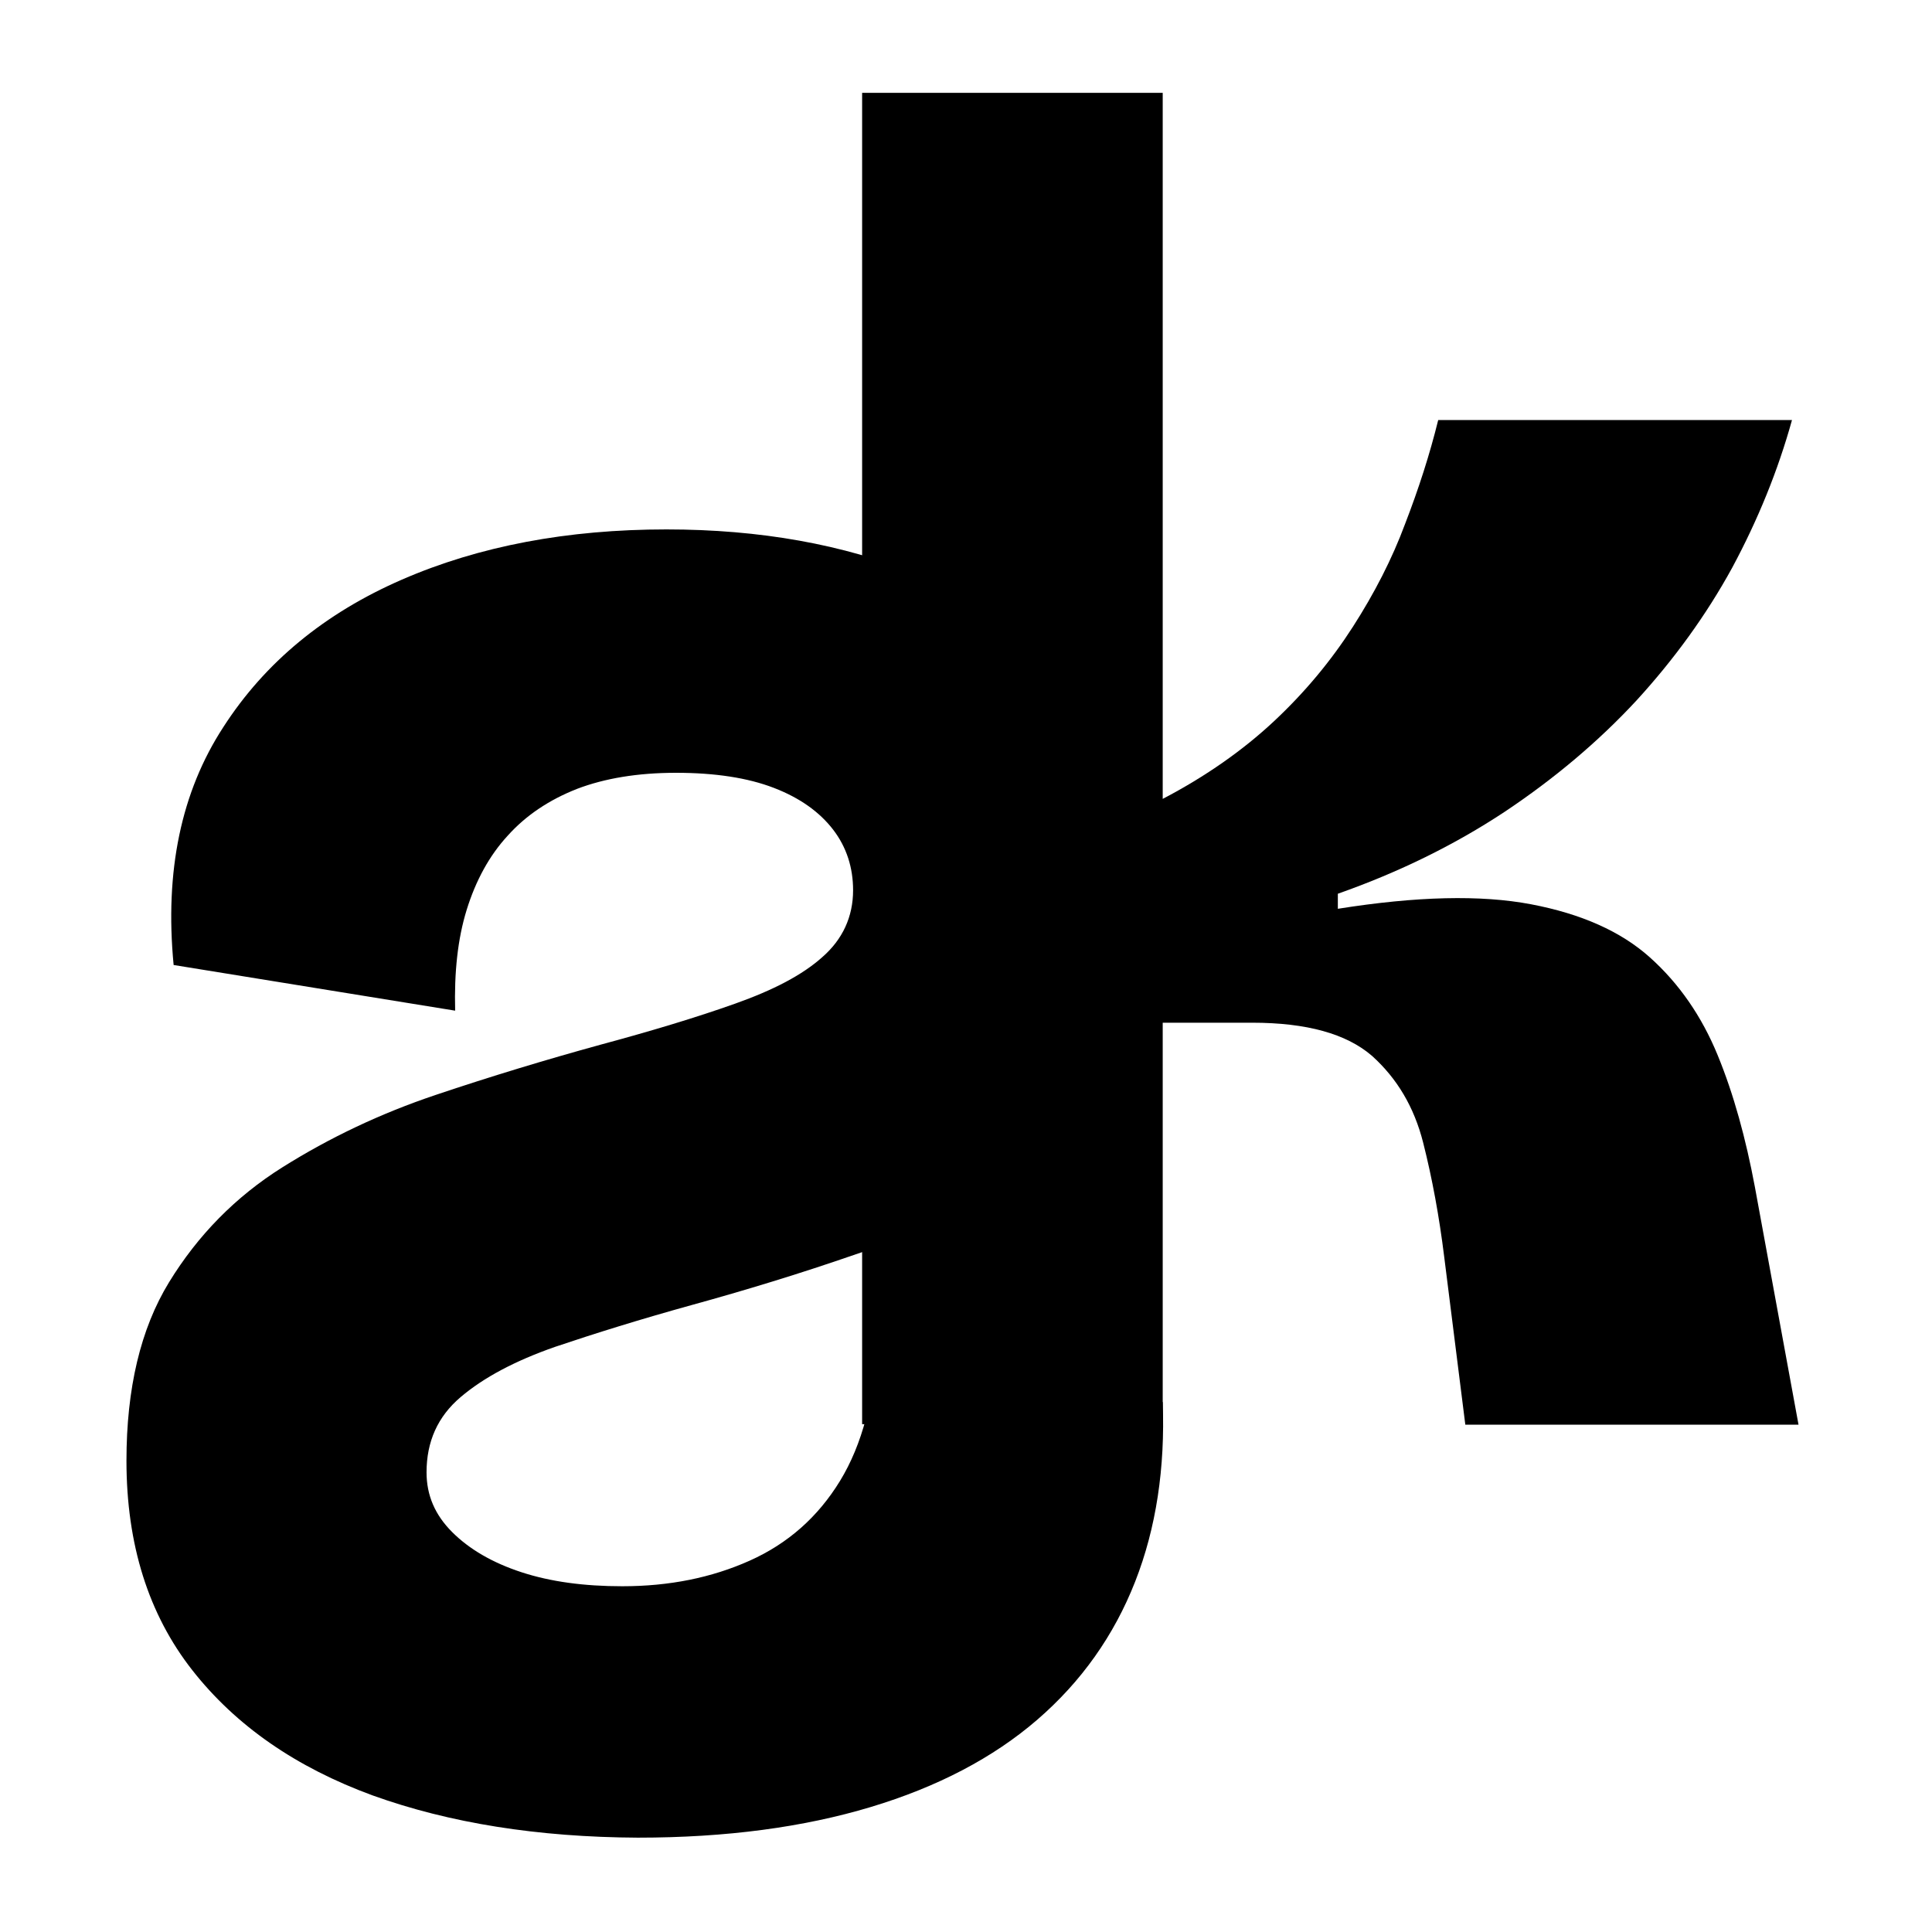
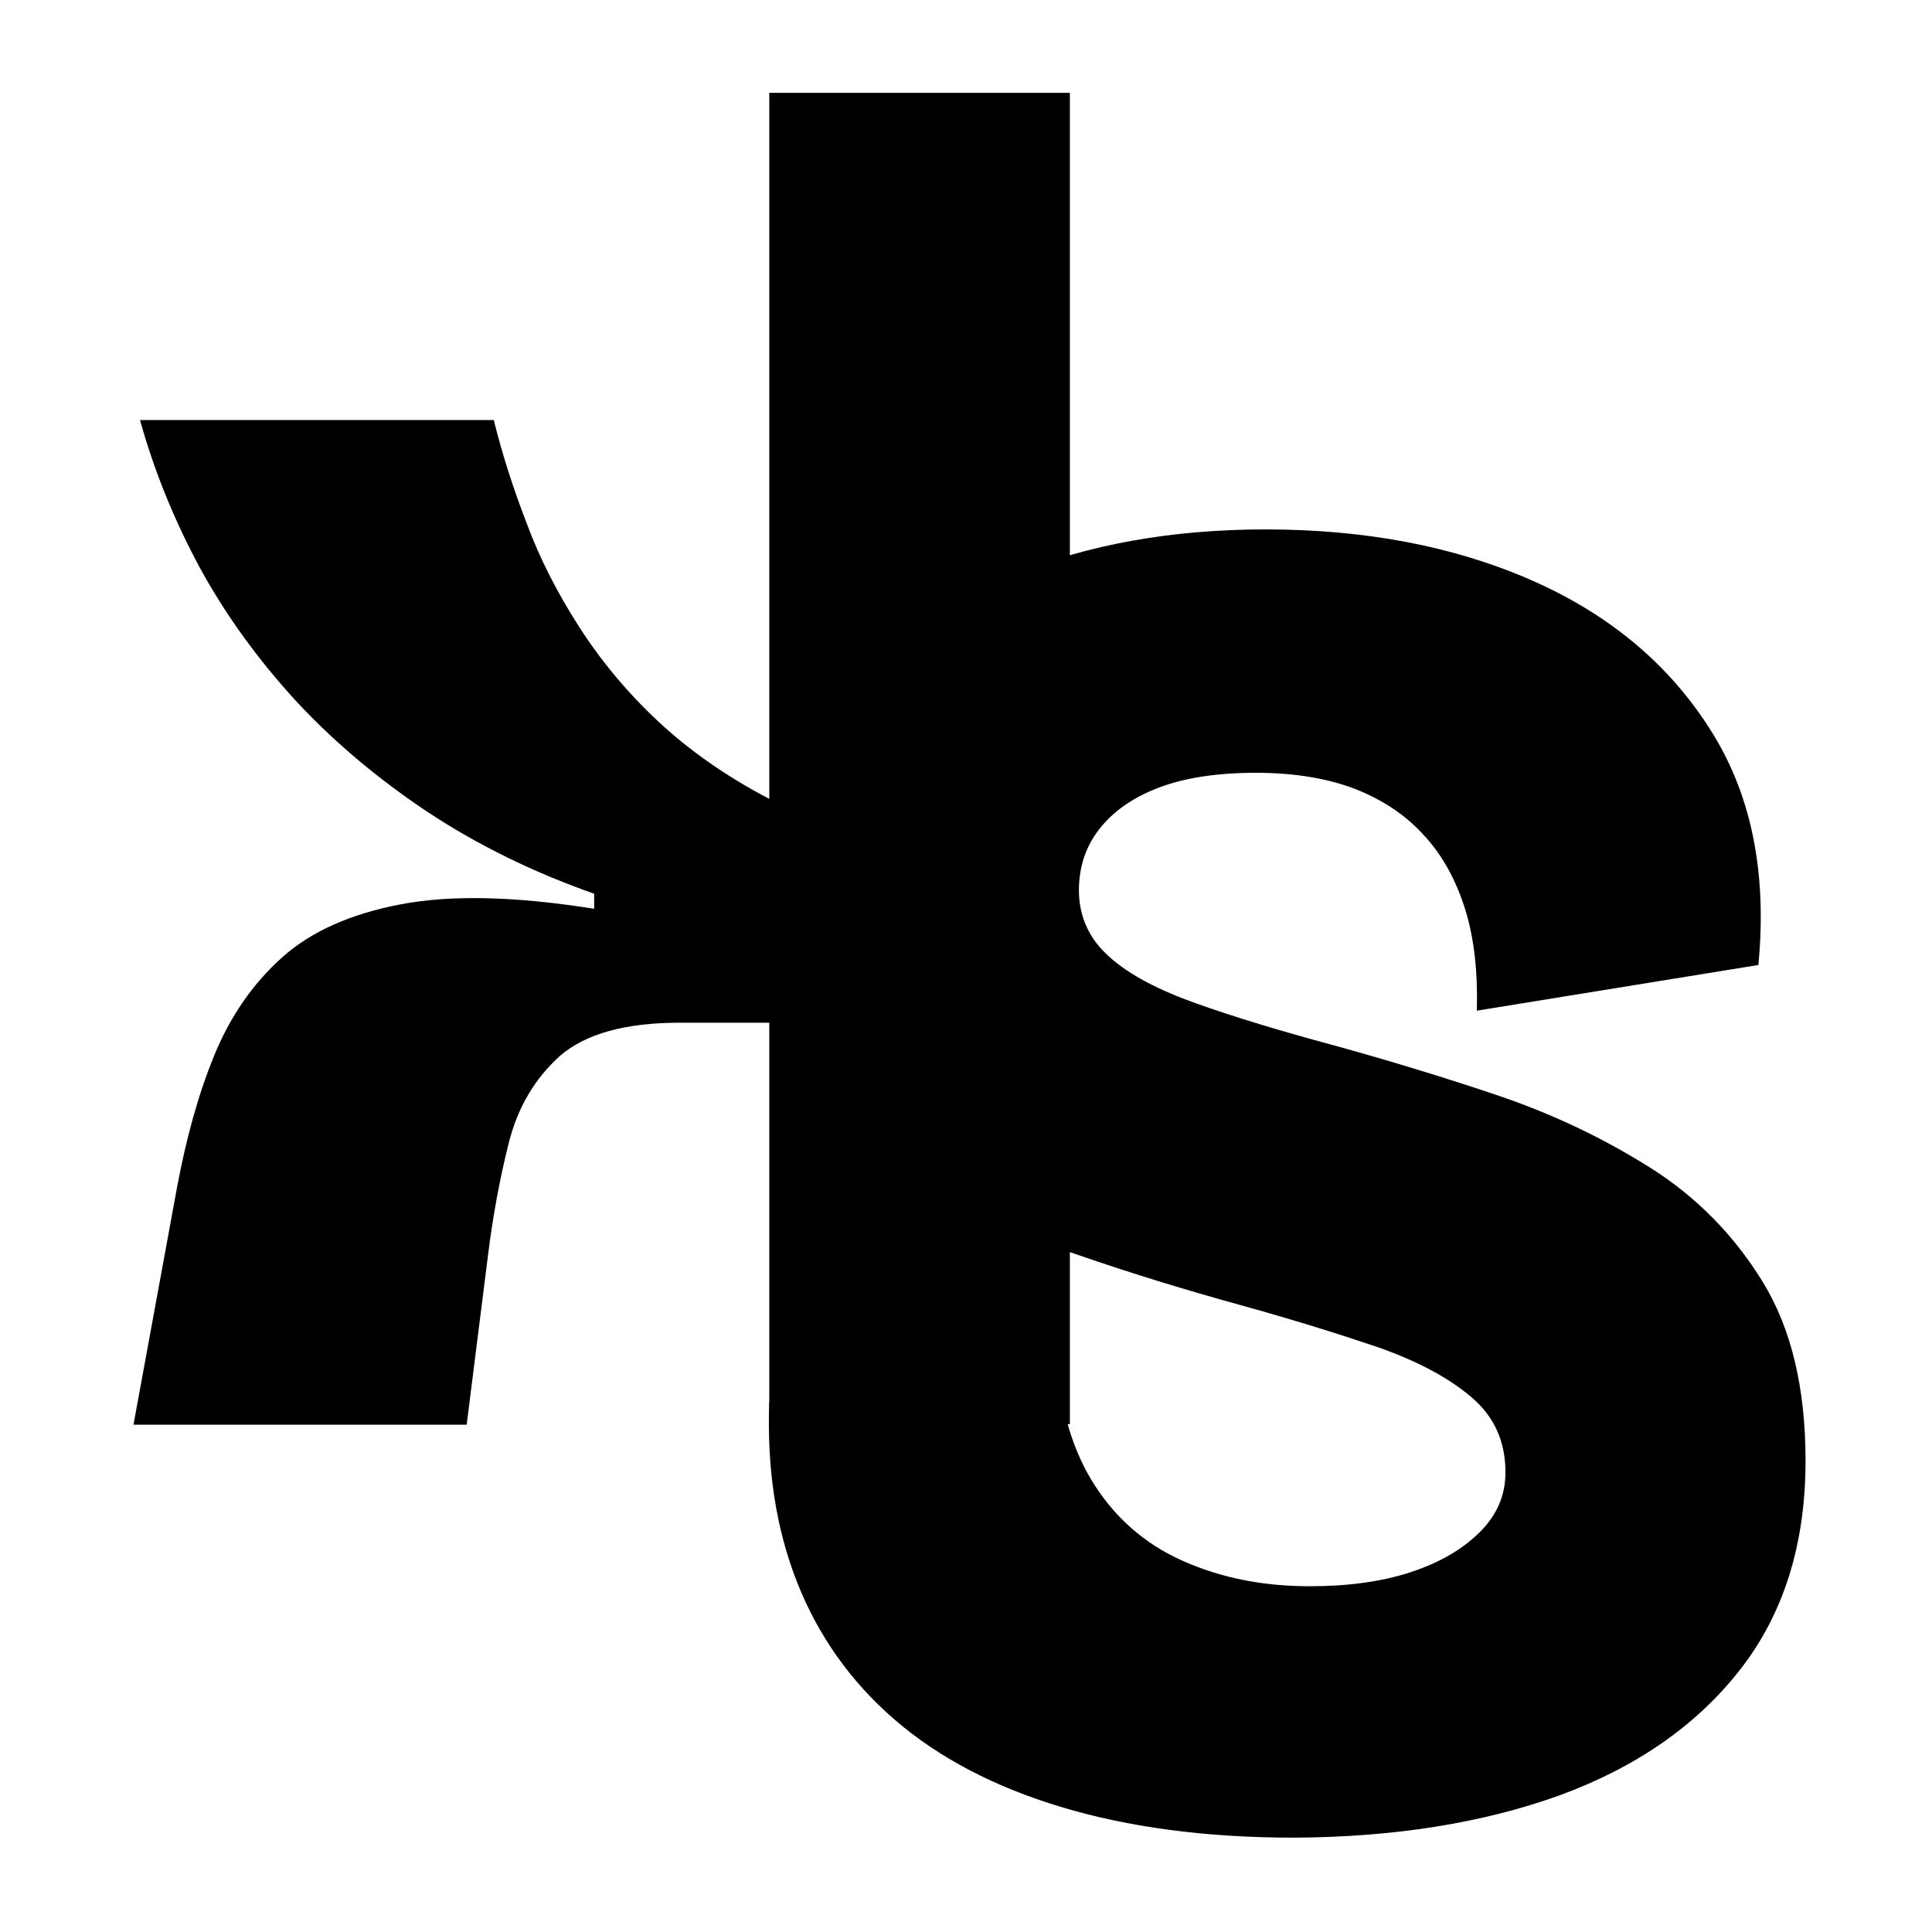
<svg xmlns="http://www.w3.org/2000/svg" viewBox="776 148 385 385" aria-hidden="true">
-   <path d="M850.3,505.8c-15.3-5.6-27.3-13.9-36-25c-8.7-11.1-13.1-25-13.1-41.7c0-14.4,2.8-26.3,8.5-35.6c5.7-9.3,13.2-17,22.6-22.9c9.4-5.9,19.5-10.7,30.5-14.4c11-3.7,21.9-7,32.8-10c10.4-2.8,19.3-5.5,26.9-8.2c7.6-2.7,13.4-5.7,17.4-9.3c4-3.5,6.1-8,6.1-13.3c0-4.5-1.3-8.6-4-12.1c-2.7-3.5-6.6-6.3-11.8-8.3c-5.2-2-11.7-3-19.5-3c-7.6,0-14.2,1.1-19.7,3.2c-5.6,2.2-10.2,5.3-13.8,9.3c-3.7,4-6.4,9-8.2,14.8c-1.8,5.8-2.5,12.5-2.3,20.1l-56.1-9.1c-1.8-18.7,1.5-34.5,9.9-47.4c8.3-12.9,20.2-22.7,35.6-29.4c15.4-6.7,33-10,52.7-10c18.7,0,35.3,3,49.9,8.9c14.5,5.9,25.9,14.6,34.1,26c8.2,11.4,12.3,25.2,12.3,41.3c0,13.1-2.7,24.1-8.2,33c-5.4,8.9-12.6,16.1-21.4,21.6c-8.8,5.6-18.6,10.2-29.4,13.8c-10.7,3.7-21.5,7-32.4,10c-10.1,2.8-19.1,5.6-27.1,8.3c-8,2.8-14.2,6.1-18.8,10c-4.6,3.9-6.8,8.9-6.8,15c0,4.6,1.7,8.5,5.1,11.9c3.4,3.4,8,6.1,13.8,8c5.8,1.9,12.5,2.8,20.1,2.8c9.4,0,17.8-1.7,25.4-5.1c7.6-3.4,13.6-8.7,18-15.9c4.4-7.2,6.9-16.6,7.4-28.2l56.9,12.5c0.5,13.1-1.3,25.1-5.5,35.8c-4.2,10.7-10.7,19.9-19.5,27.5c-8.8,7.6-19.9,13.4-33.2,17.4c-13.3,4-28.7,6.1-46.4,6.1C883.2,514.1,865.6,511.3,850.3,505.8z" />
-   <path d="M947.8,431.9V166.5h59.9v140.7c8.6-4.5,16-9.7,22.2-15.5c6.2-5.8,11.4-12.1,15.7-18.8c4.3-6.7,7.8-13.5,10.4-20.5c2.7-7,4.9-13.8,6.6-20.7h70.5c-2.8,10.1-6.8,19.9-11.9,29.4c-5.2,9.5-11.6,18.3-19.1,26.5c-7.6,8.2-16.4,15.6-26.3,22.2c-10,6.6-21,12-33.2,16.3v3c15.7-2.5,28.5-2.8,38.5-0.9c10,1.9,17.9,5.4,23.7,10.6c5.8,5.2,10.3,11.7,13.5,19.5c3.2,7.8,5.6,16.6,7.4,26.2l8.7,47.4H1068l-4.2-33.4c-1-8.1-2.4-15.7-4.2-22.8c-1.8-7.1-5.2-12.8-10.2-17.3c-5.1-4.4-13-6.6-23.9-6.6h-17.8v80H947.8z" />
+   <g transform="translate(1937, 0) scale(-1, 1)">
+     <path d="M850.3,505.8c-15.3-5.6-27.3-13.9-36-25c-8.7-11.1-13.1-25-13.1-41.7c0-14.4,2.8-26.3,8.5-35.6c5.7-9.3,13.2-17,22.6-22.9c9.4-5.9,19.5-10.7,30.5-14.4c11-3.7,21.9-7,32.8-10c10.4-2.8,19.3-5.5,26.9-8.2c7.6-2.7,13.4-5.7,17.4-9.3c4-3.5,6.1-8,6.1-13.3c0-4.5-1.3-8.6-4-12.1c-2.7-3.5-6.6-6.3-11.8-8.3c-5.2-2-11.7-3-19.5-3c-7.6,0-14.2,1.1-19.7,3.2c-5.6,2.2-10.2,5.3-13.8,9.3c-3.7,4-6.4,9-8.2,14.8c-1.8,5.8-2.5,12.5-2.3,20.1l-56.1-9.1c-1.8-18.7,1.5-34.5,9.9-47.4c8.3-12.9,20.2-22.7,35.6-29.4c15.4-6.7,33-10,52.7-10c18.7,0,35.3,3,49.9,8.9c14.5,5.9,25.9,14.6,34.1,26c8.2,11.4,12.3,25.2,12.3,41.3c0,13.1-2.7,24.1-8.2,33c-5.4,8.9-12.6,16.1-21.4,21.6c-8.8,5.6-18.6,10.2-29.4,13.8c-10.7,3.7-21.5,7-32.4,10c-10.1,2.8-19.1,5.6-27.1,8.3c-8,2.8-14.2,6.1-18.8,10c-4.6,3.9-6.8,8.9-6.8,15c0,4.6,1.7,8.5,5.1,11.9c3.4,3.4,8,6.1,13.8,8c5.8,1.9,12.5,2.8,20.1,2.8c9.4,0,17.8-1.7,25.4-5.1c7.6-3.4,13.6-8.7,18-15.9c4.4-7.2,6.9-16.6,7.4-28.2l56.9,12.5c0.5,13.1-1.3,25.1-5.5,35.8c-4.2,10.7-10.7,19.9-19.5,27.5c-8.8,7.6-19.9,13.4-33.2,17.4c-13.3,4-28.7,6.1-46.4,6.1C883.2,514.1,865.6,511.3,850.3,505.8z" />
+     <path d="M947.8,431.9V166.5h59.9v140.7c8.6-4.5,16-9.7,22.2-15.5c6.2-5.8,11.4-12.1,15.7-18.8c4.3-6.7,7.8-13.5,10.4-20.5c2.7-7,4.9-13.8,6.6-20.7h70.5c-2.8,10.1-6.8,19.9-11.9,29.4c-5.2,9.5-11.6,18.3-19.1,26.5c-7.6,8.2-16.4,15.6-26.3,22.2c-10,6.6-21,12-33.2,16.3v3c15.7-2.5,28.5-2.8,38.5-0.9c10,1.9,17.9,5.4,23.7,10.6c5.8,5.2,10.3,11.7,13.5,19.5c3.2,7.8,5.6,16.6,7.4,26.2l8.7,47.4H1068l-4.2-33.4c-1-8.1-2.4-15.7-4.2-22.8c-1.8-7.1-5.2-12.8-10.2-17.3c-5.1-4.4-13-6.6-23.9-6.6h-17.8v80H947.8z" />
+   </g>
</svg>
